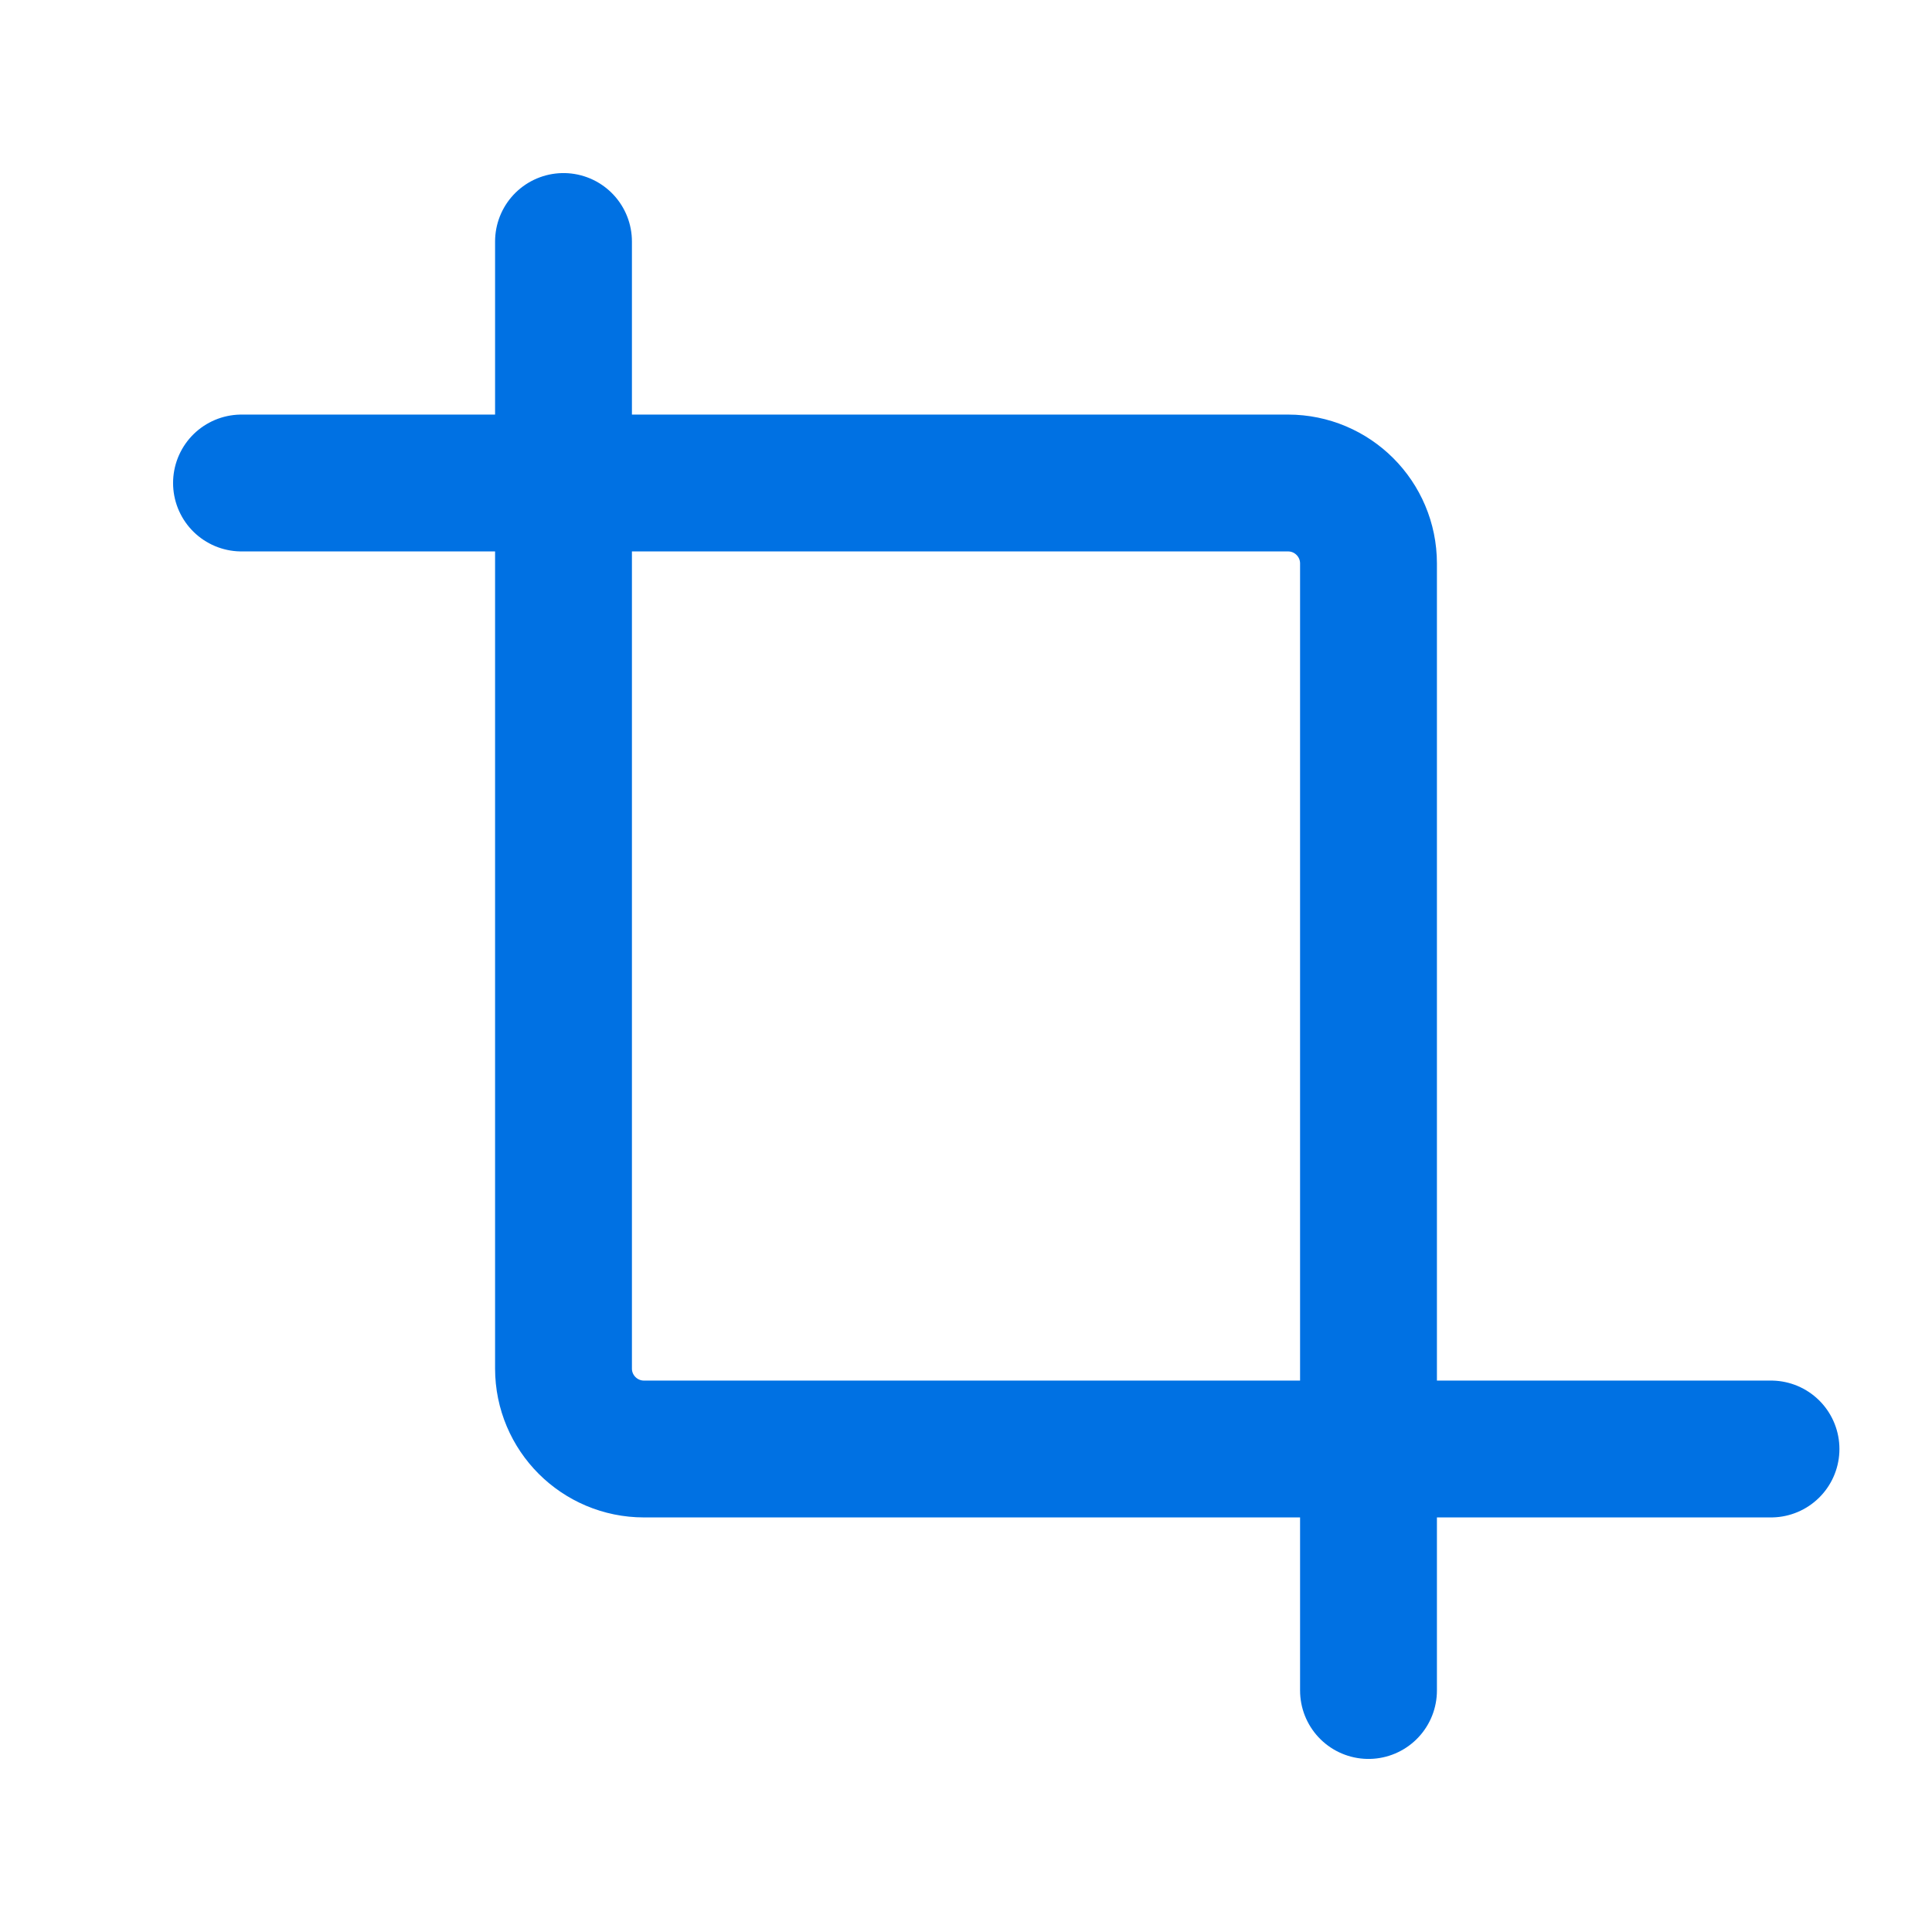
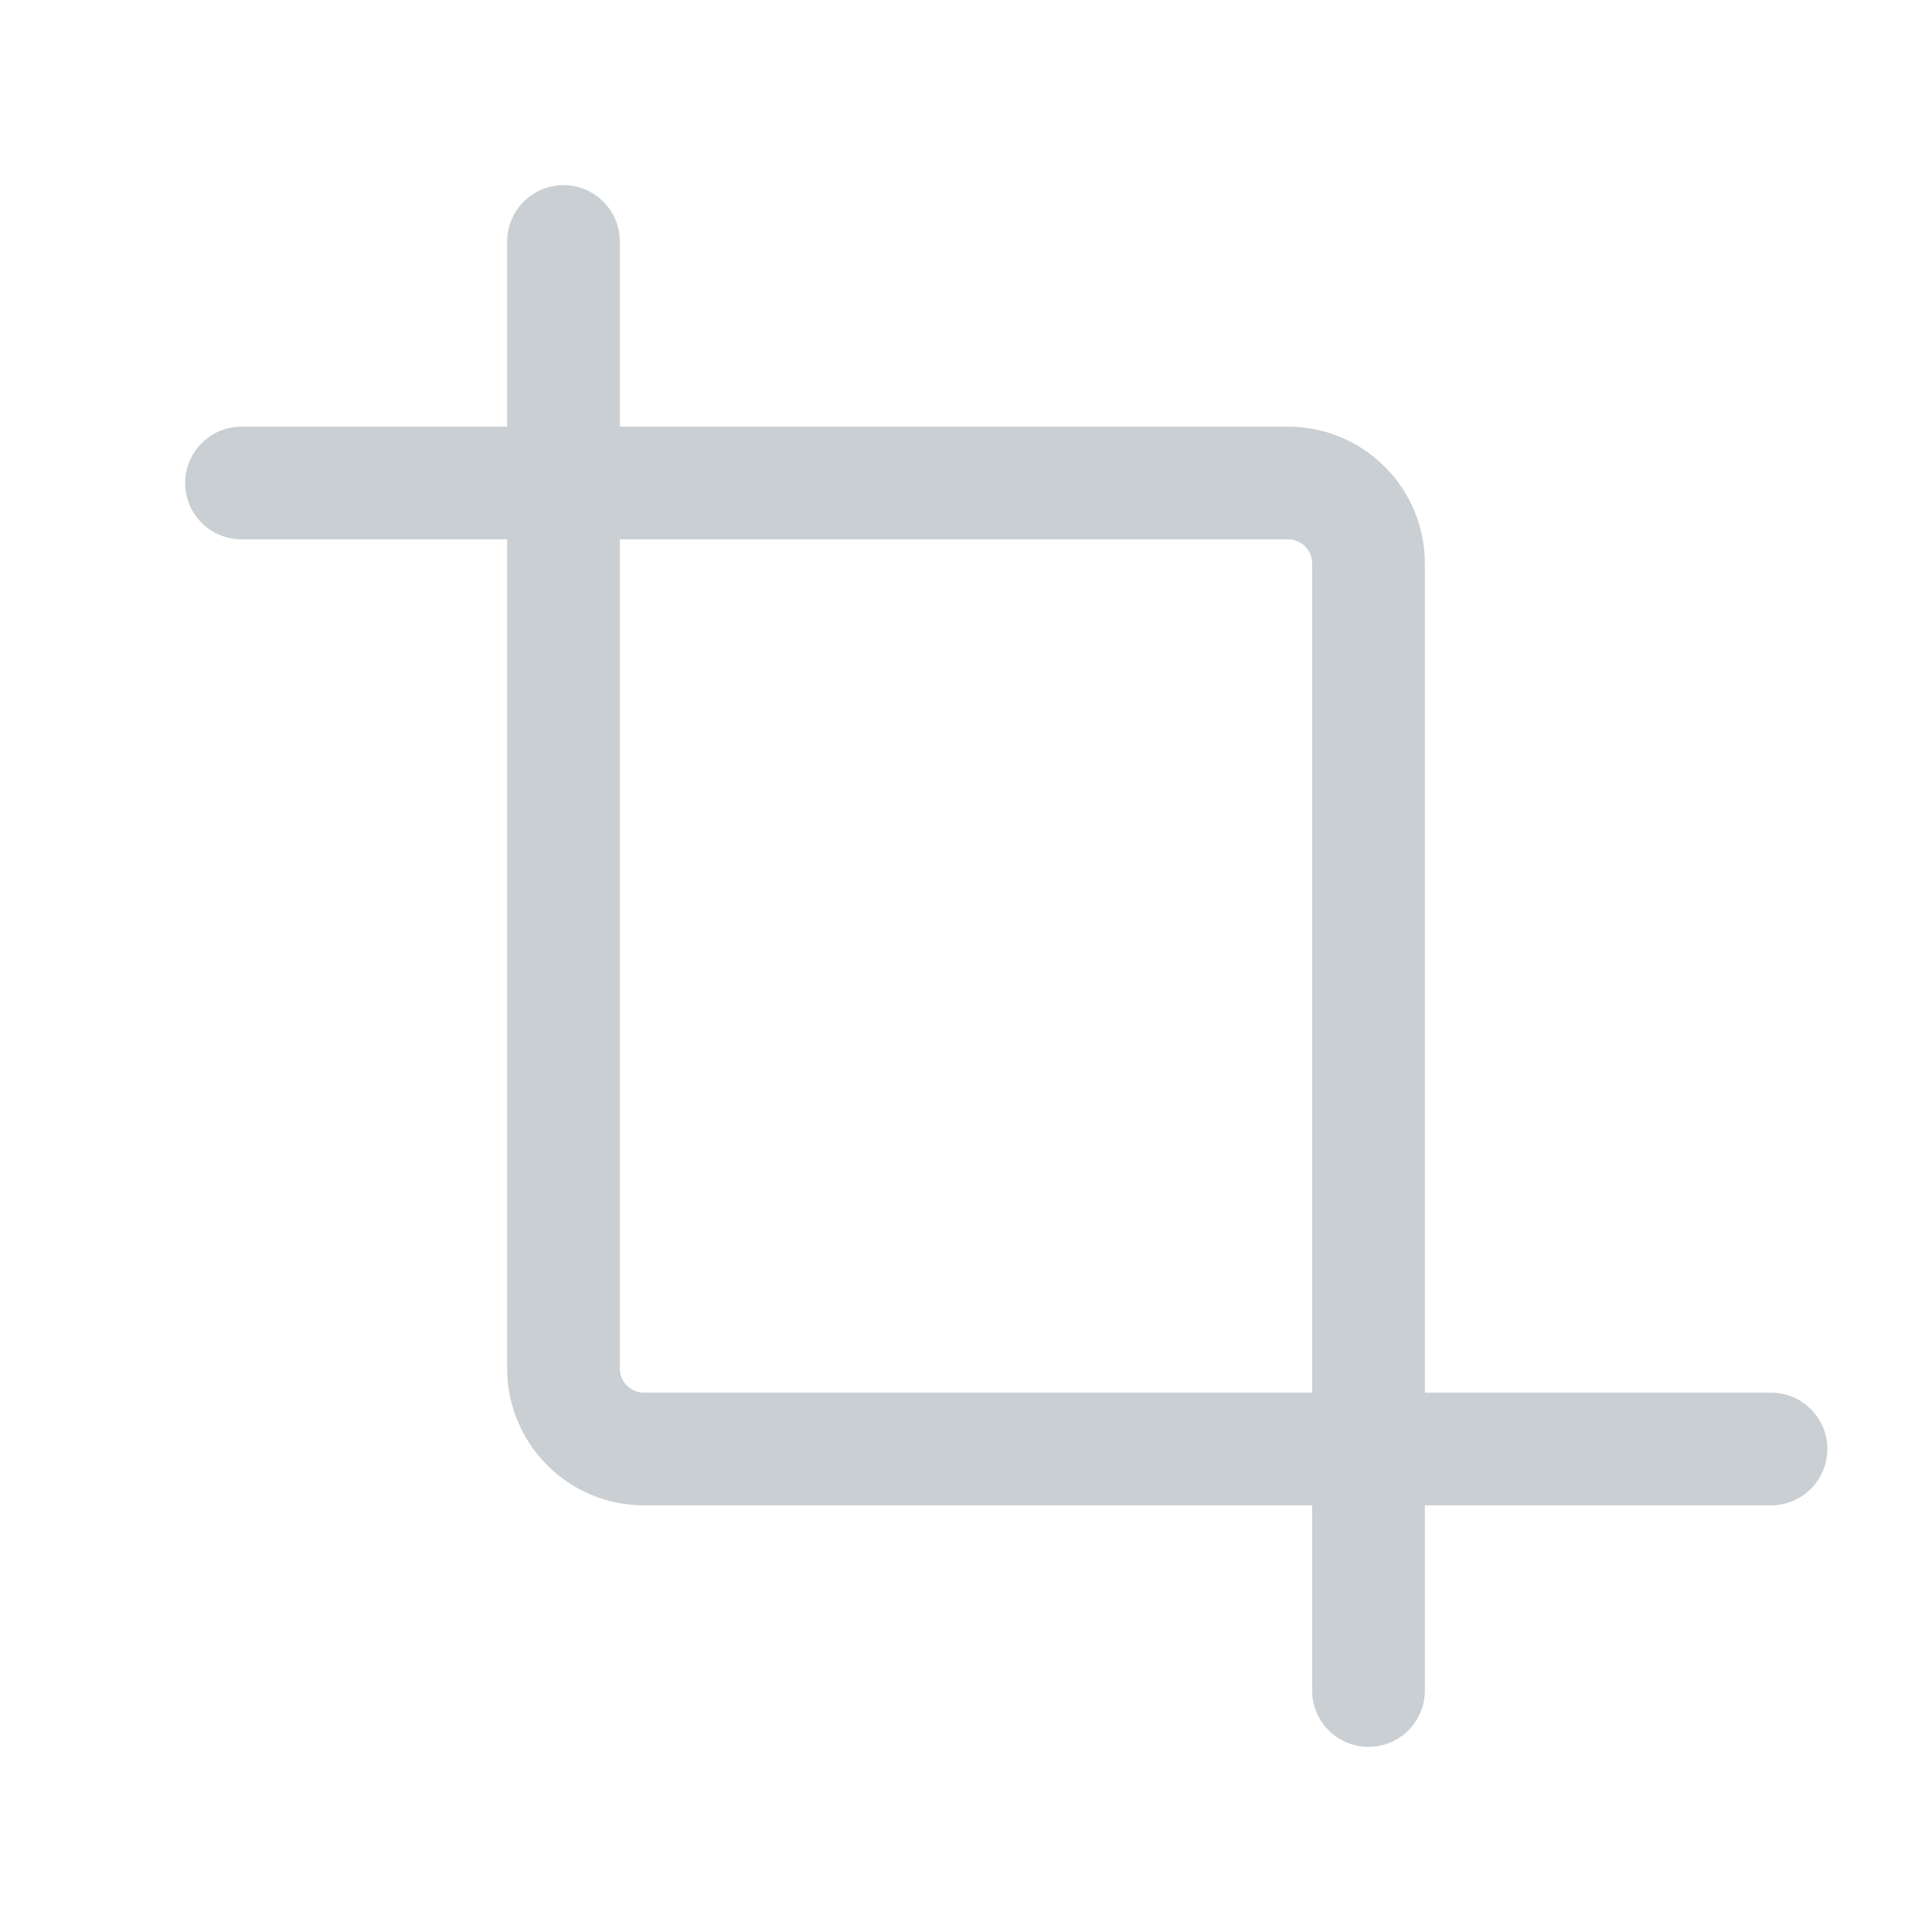
- <svg xmlns="http://www.w3.org/2000/svg" width="48" height="48" viewBox="0 0 24 24" fill="none" stroke="#0071e3" stroke-width="1.7" stroke-linecap="round" stroke-linejoin="round">
+ <svg xmlns="http://www.w3.org/2000/svg" width="48" height="48" viewBox="0 0 24 24" fill="none" stroke="#c9cfd2" stroke-width="1.4" stroke-linecap="round" stroke-linejoin="round">
  <path d="M7 3v14a1 1 0 0 0 1 1h14" />
  <path d="M17 21V7a1 1 0 0 0-1-1H3" />
</svg>
